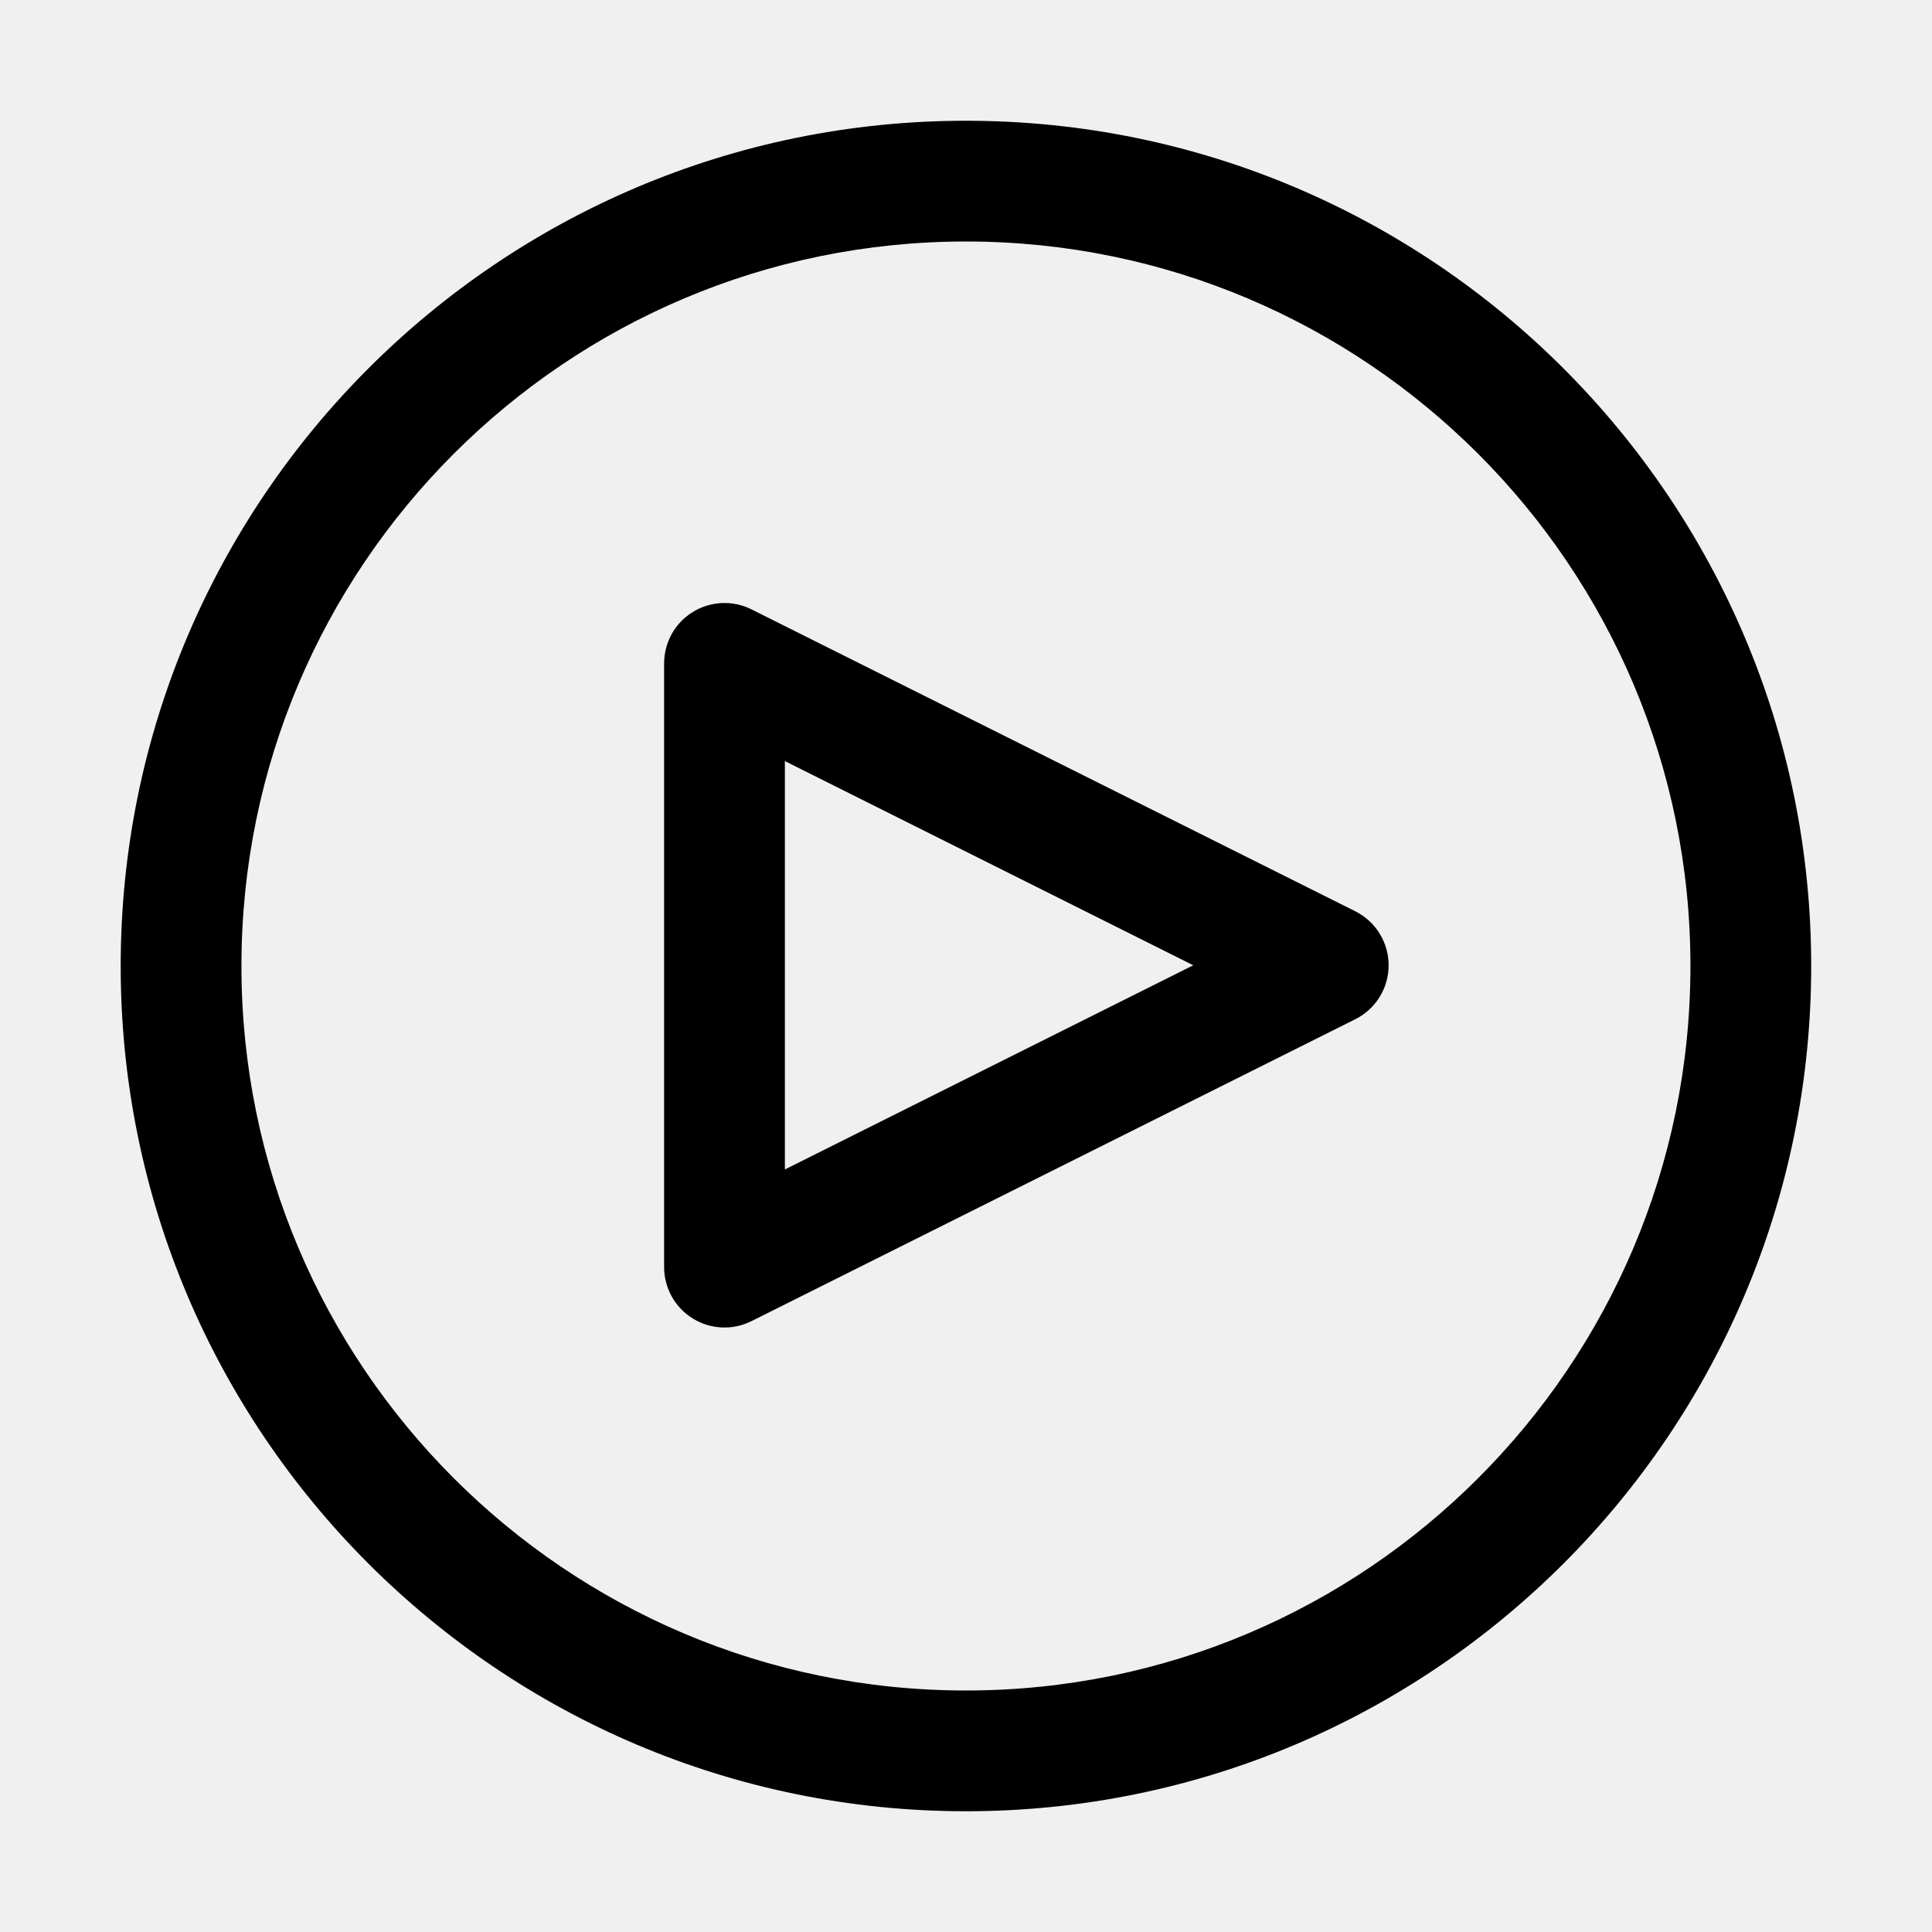
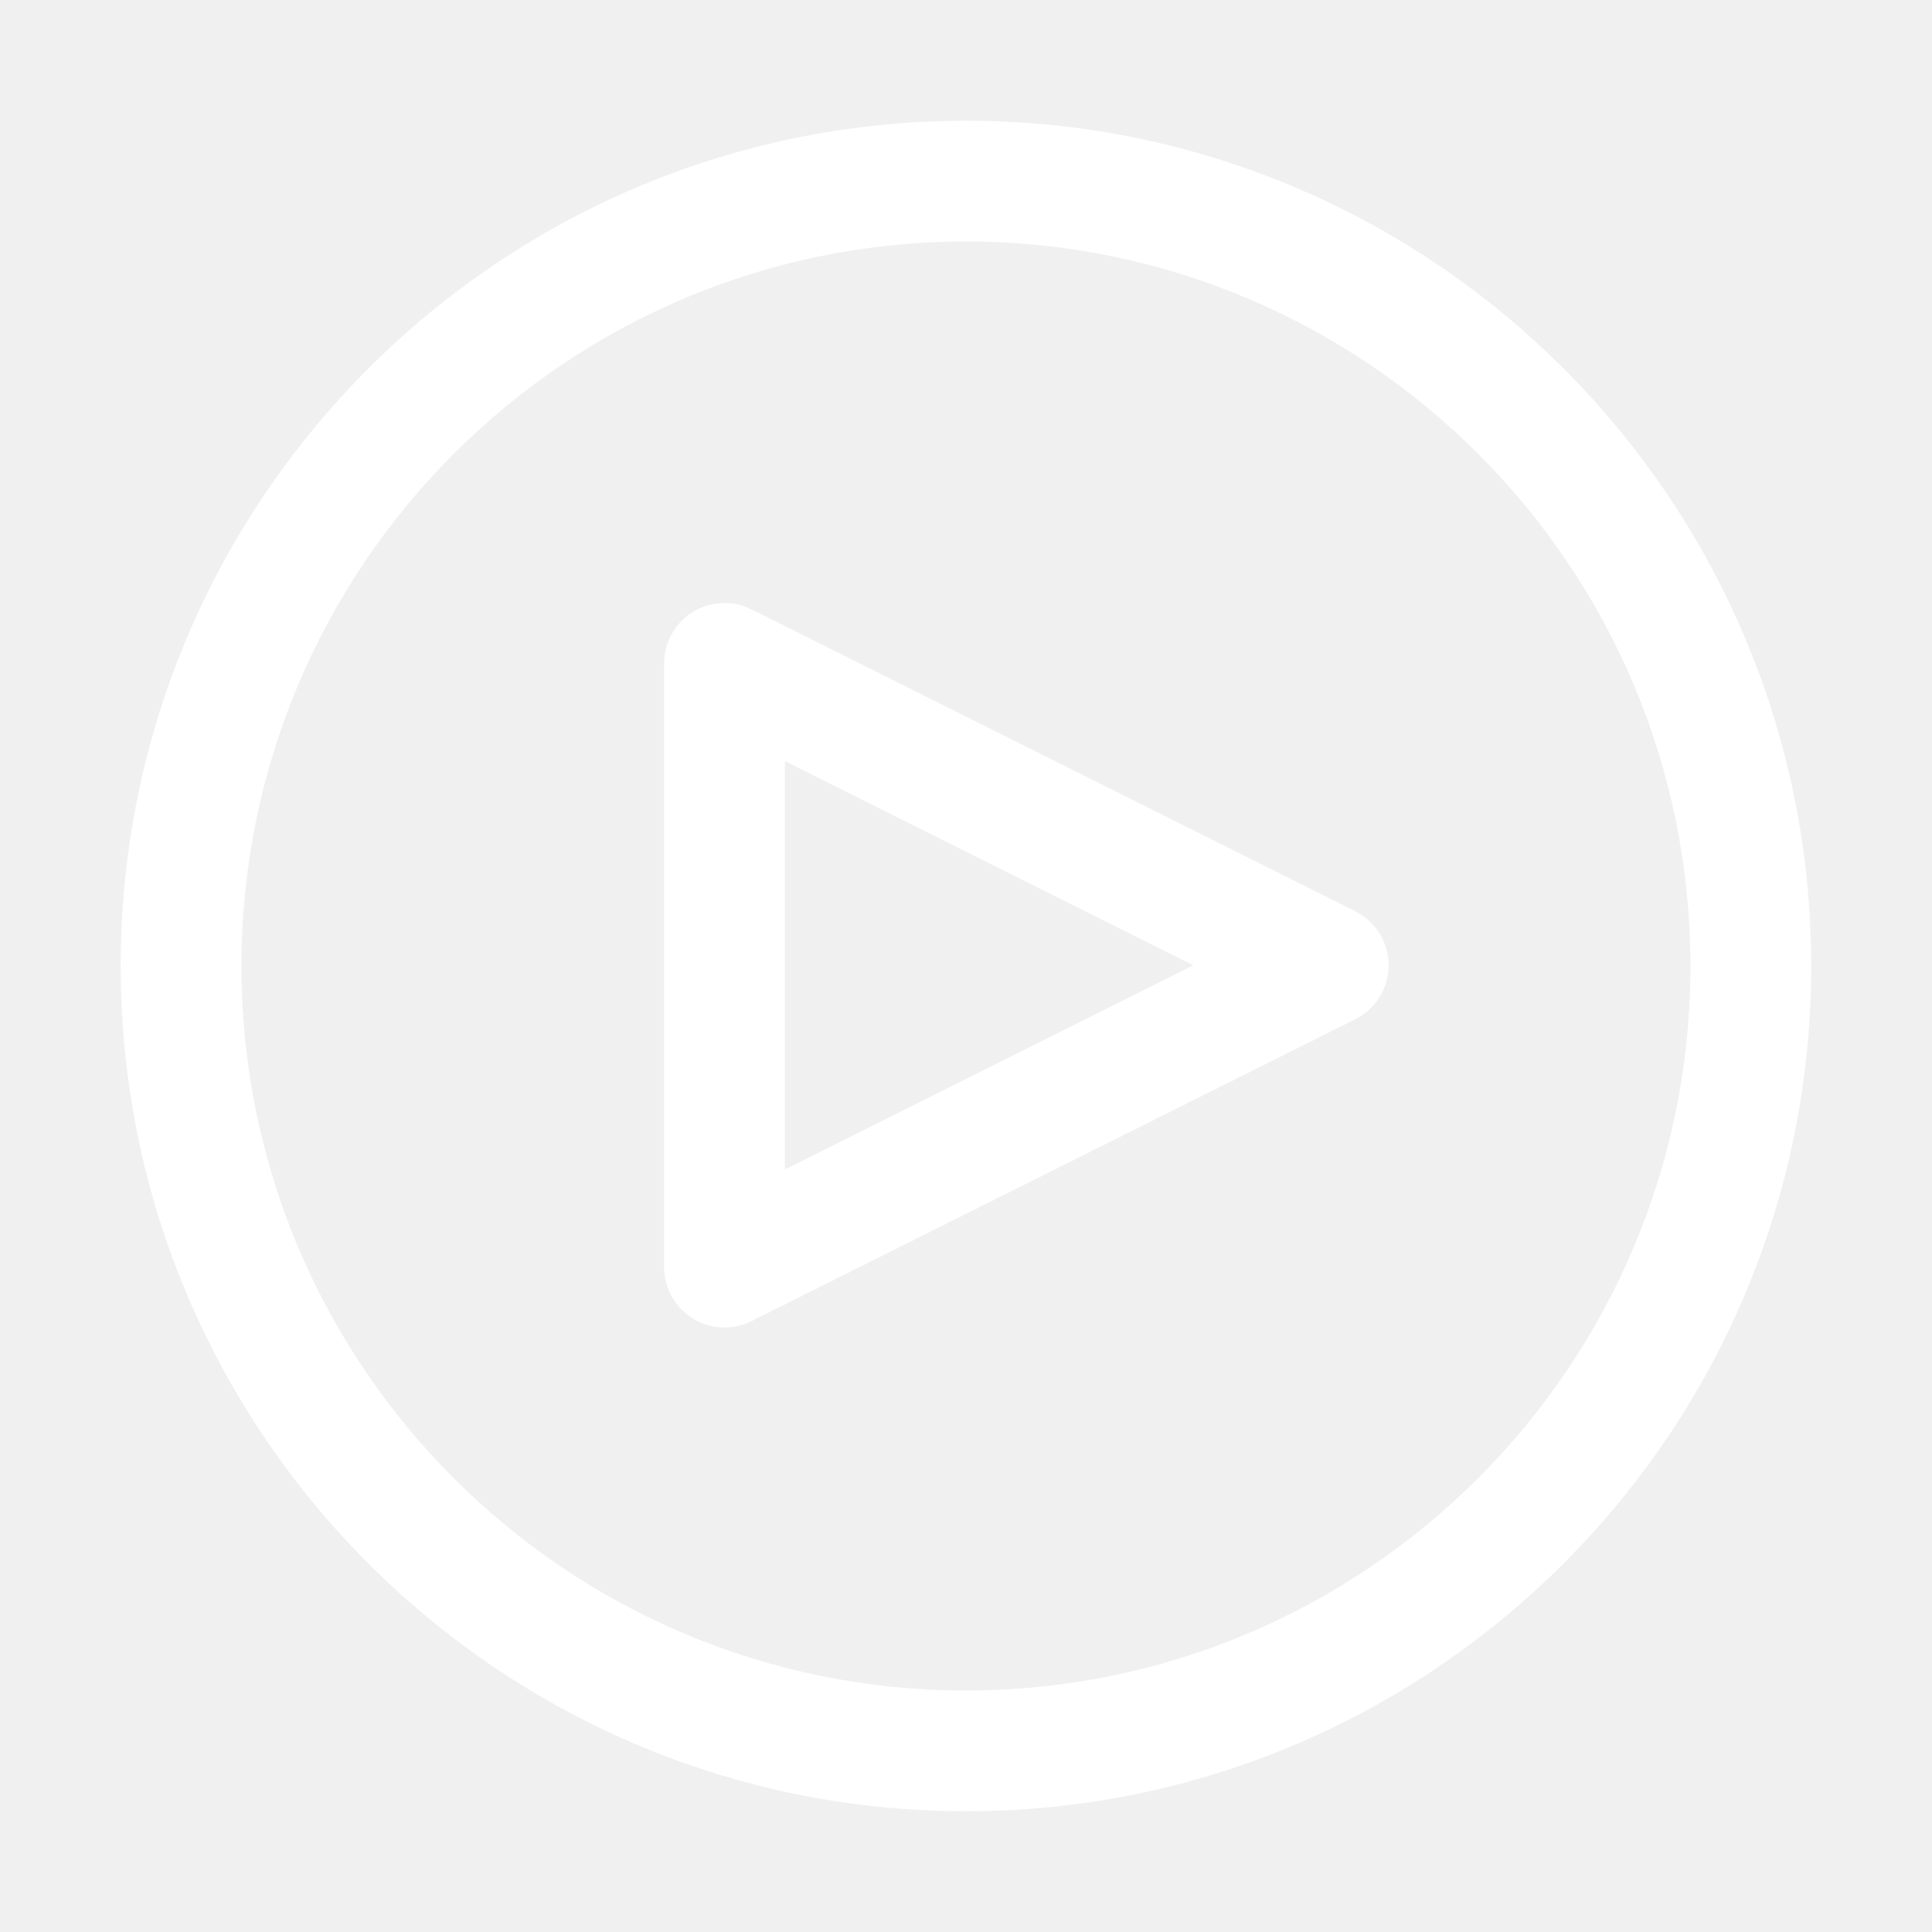
- <svg xmlns="http://www.w3.org/2000/svg" fill="#000000" width="800px" height="800px" viewBox="0 0 32 32" style="fill-rule:evenodd;clip-rule:evenodd;stroke-linejoin:round;stroke-miterlimit:2;" version="1.1" xmlSpace="preserve" xmlnsSerif="http://www.serif.com/" xmlnsXlink="http://www.w3.org/1999/xlink">
+ <svg xmlns="http://www.w3.org/2000/svg" fill="#ffffff" width="800px" height="800px" viewBox="0 0 32 32" style="fill-rule:evenodd;clip-rule:evenodd;stroke-linejoin:round;stroke-miterlimit:2;" version="1.1" xmlSpace="preserve" xmlnsSerif="http://www.serif.com/" xmlnsXlink="http://www.w3.org/1999/xlink">
  <g id="Icon">
    <path d="M15.999,2c-7.726,0 -14,6.273 -14,14c0,7.727 6.274,14 14,14c7.727,0 14,-6.273 14,-14c0,-7.727 -6.273,-14 -14,-14Zm0,2c6.623,0 12,5.377 12,12c0,6.623 -5.377,12 -12,12c-6.623,0 -12,-5.377 -12,-12c0,-6.623 5.377,-12 12,-12Z" />
    <path d="M22.447,16.882c0.339,-0.169 0.553,-0.515 0.553,-0.894c0,-0.379 -0.214,-0.725 -0.553,-0.895l-10,-5c-0.31,-0.155 -0.678,-0.138 -0.973,0.044c-0.295,0.182 -0.474,0.504 -0.474,0.851l0,10c0,0.346 0.179,0.668 0.474,0.85c0.295,0.183 0.663,0.199 0.973,0.044l10,-5Zm-2.683,-0.894l-6.764,3.382c0,-0 -0,-6.764 -0,-6.764l6.764,3.382Z" />
  </g>
</svg>
